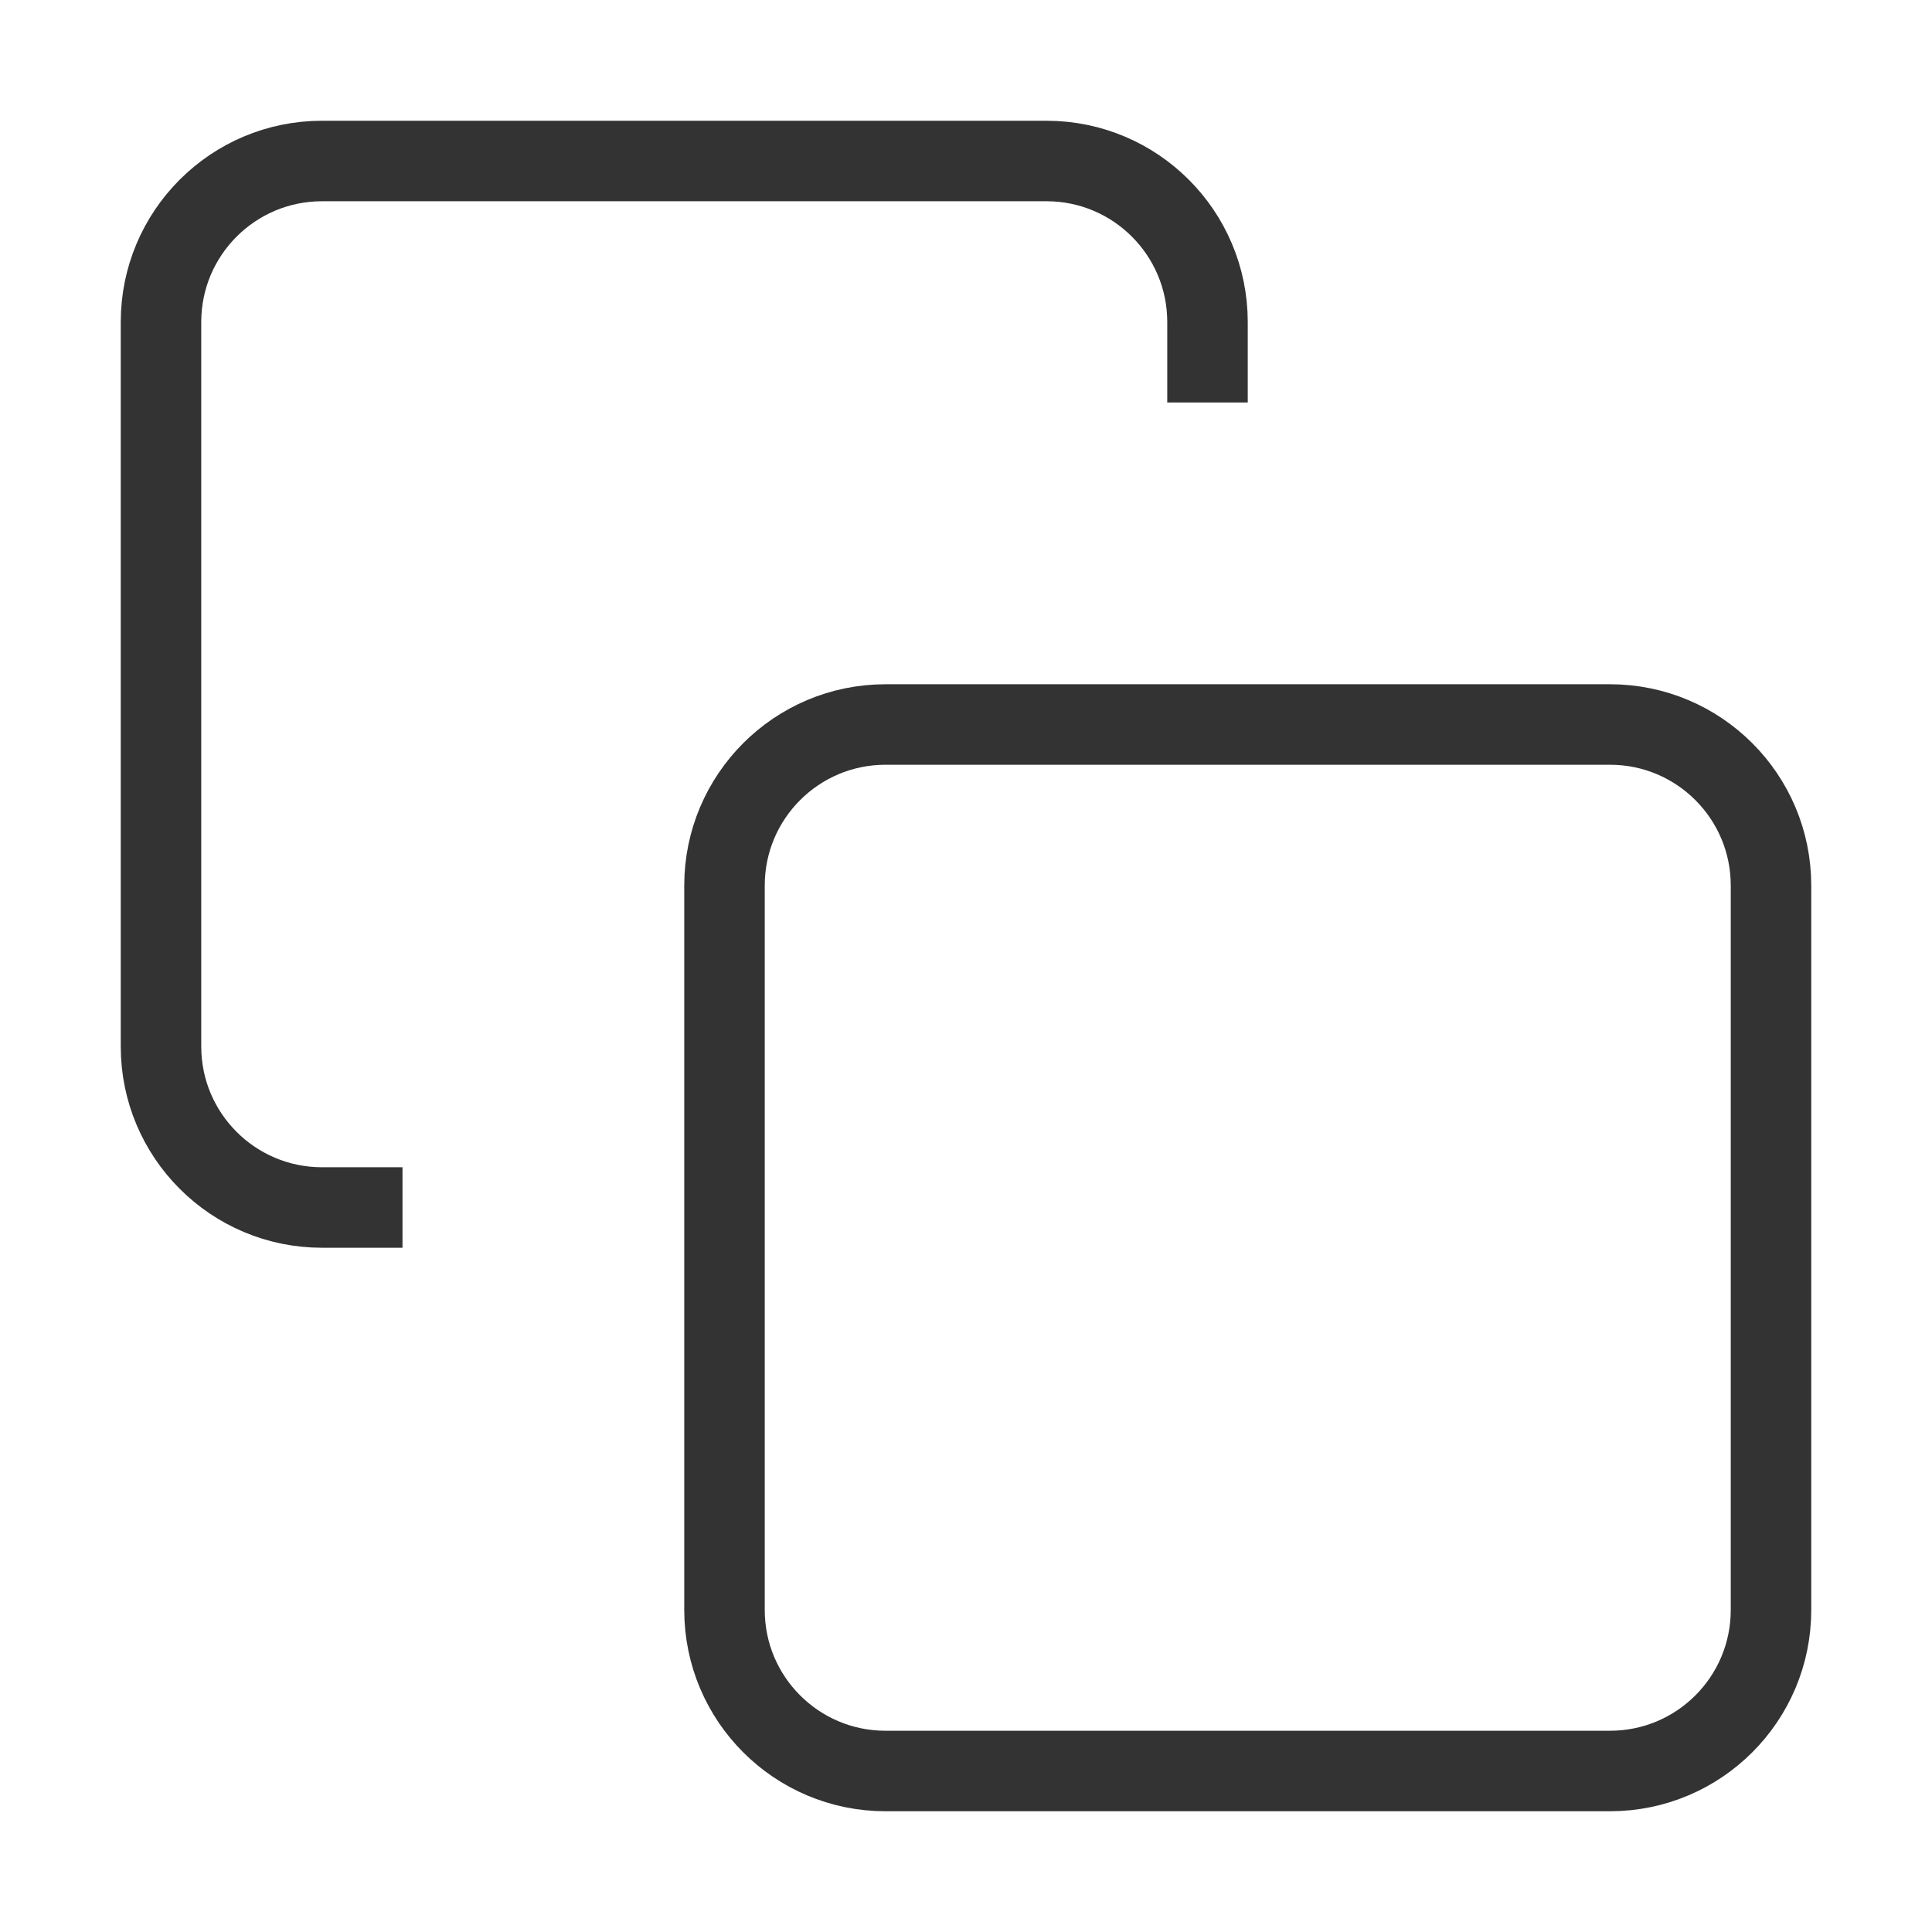
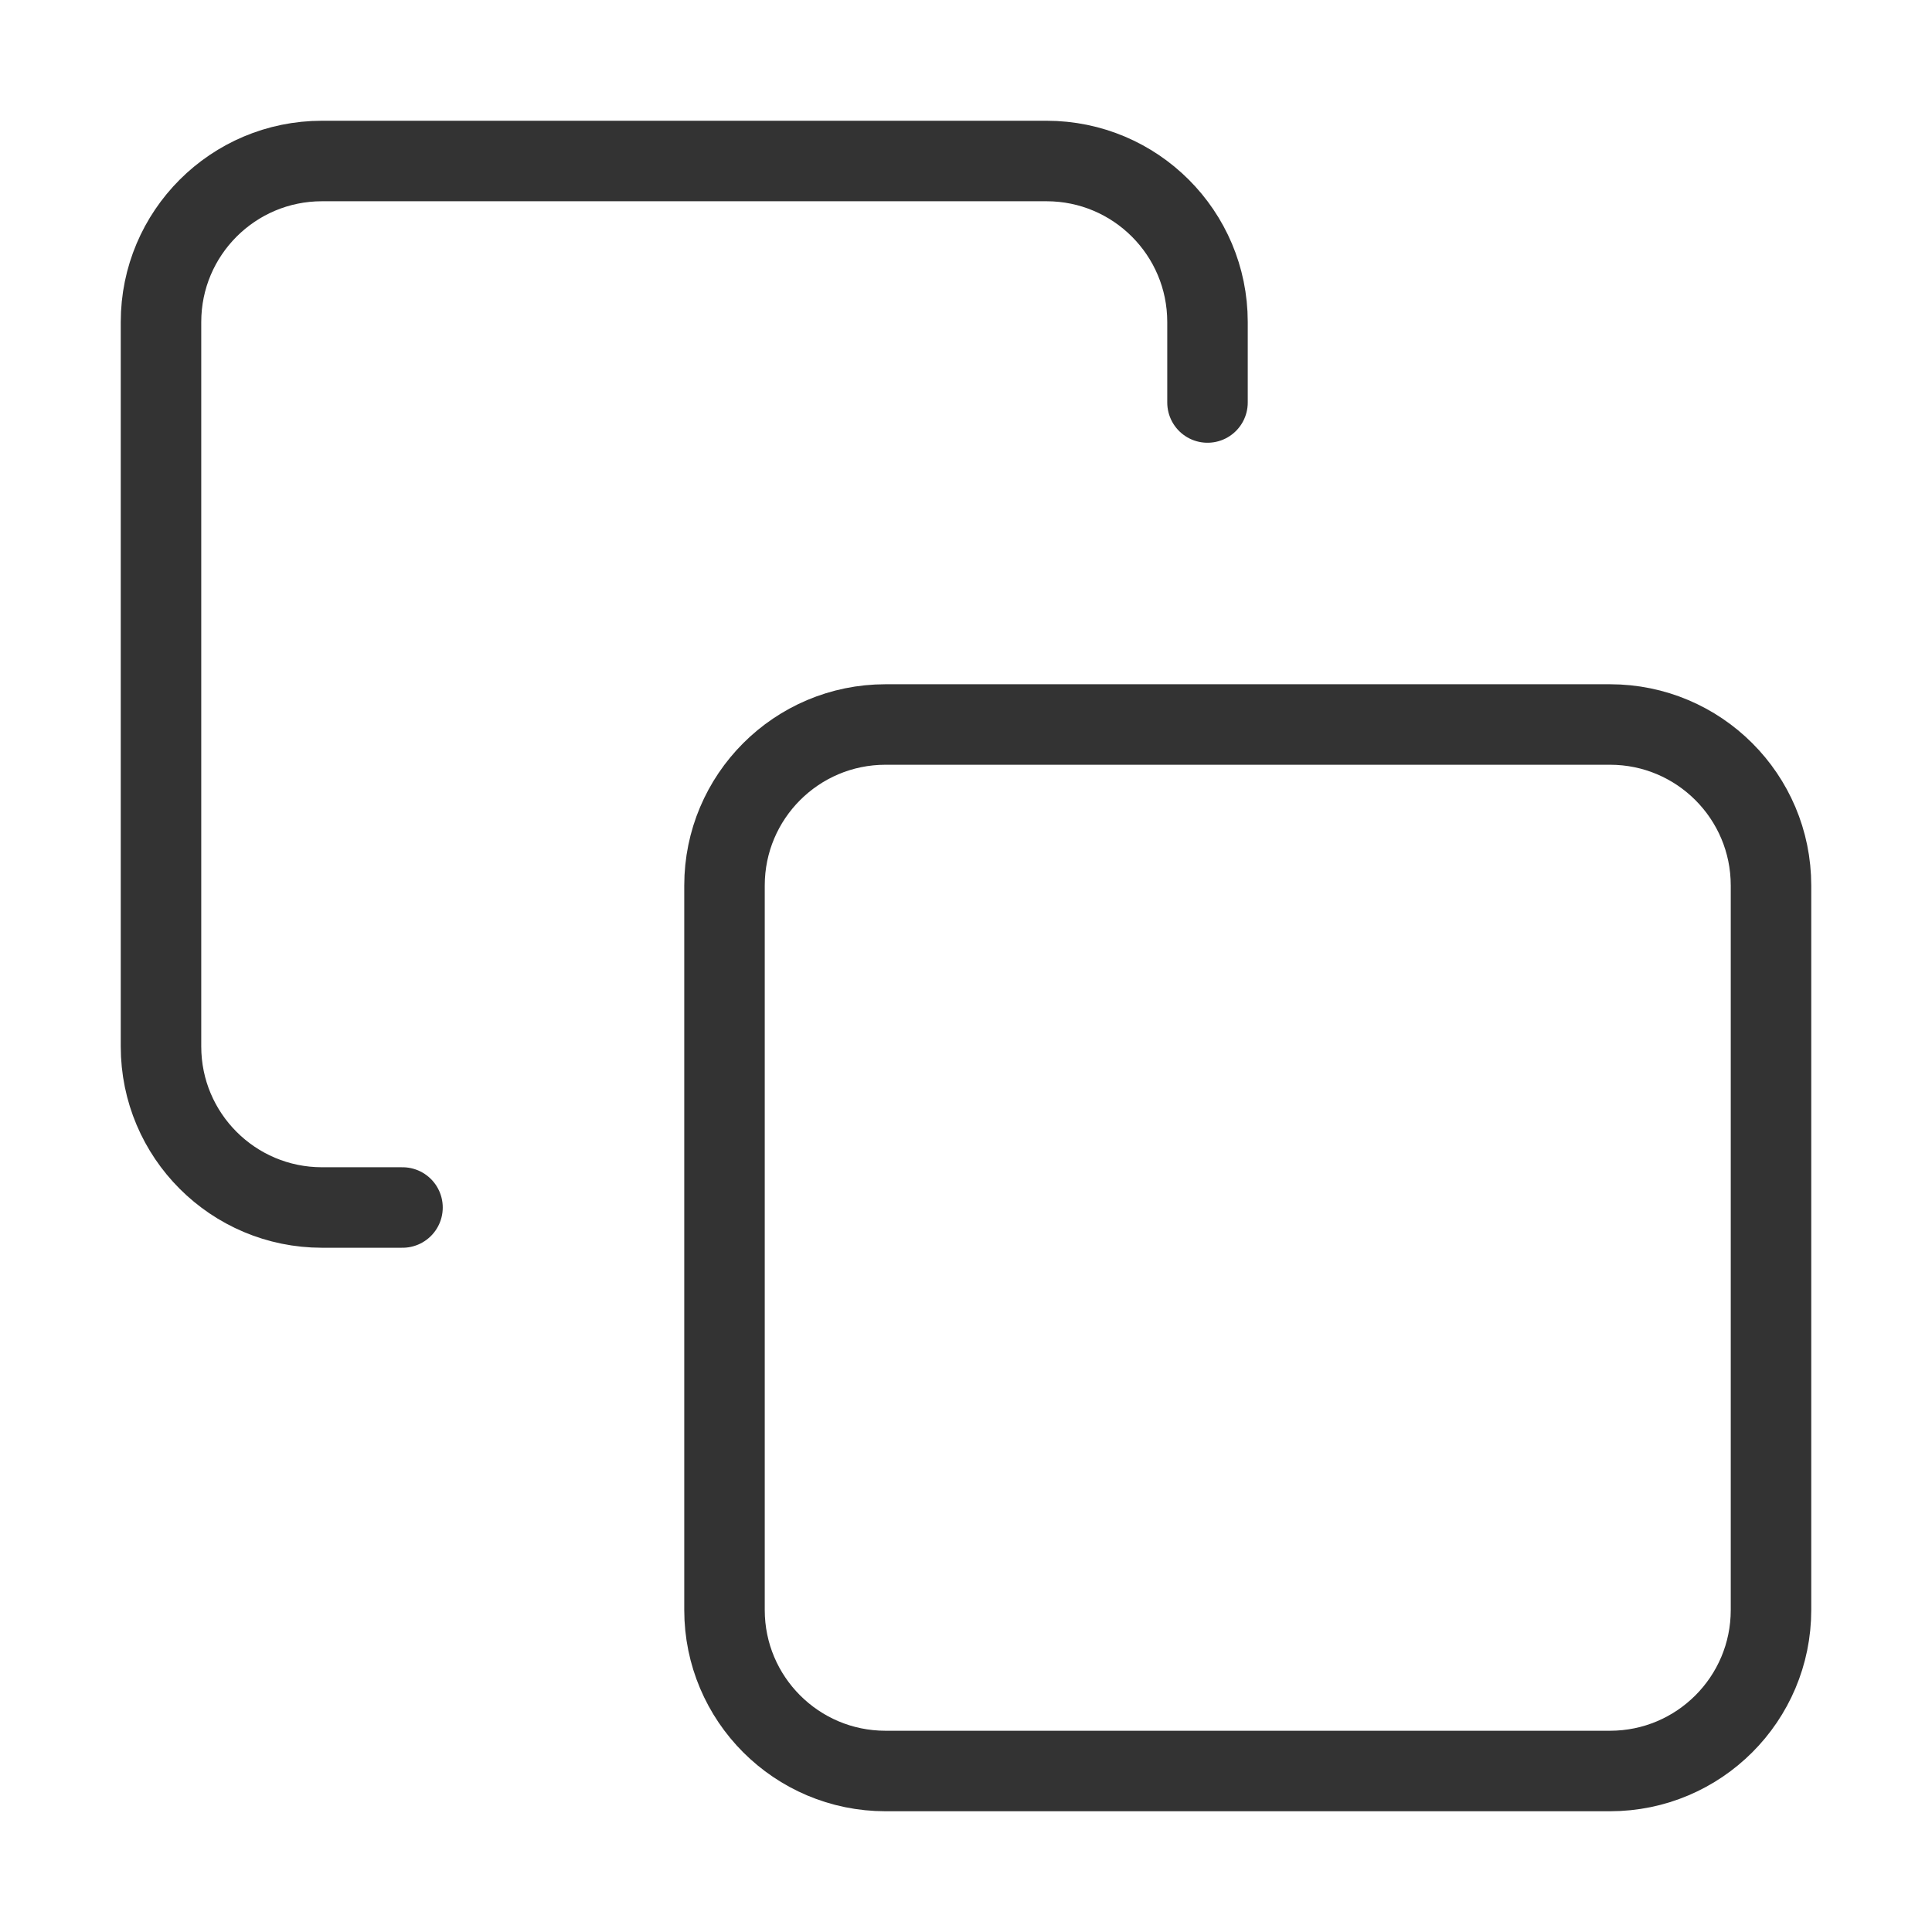
- <svg xmlns="http://www.w3.org/2000/svg" width="24" height="24" viewBox="0 0 24 24" fill="none" stroke="#333" strokeWidth="1" strokeLinecap="round" strokeLinejoin="round" class="feather feather-copy">
+ <svg xmlns="http://www.w3.org/2000/svg" width="24" height="24" viewBox="0 0 24 24" fill="none" stroke="#333" stroke-width="1" stroke-linecap="round" stroke-linejoin="round" class="feather feather-copy">
  <rect x="9" y="9" width="13" height="13" rx="2" ry="2" />
  <path d="M5 15H4a2 2 0 0 1-2-2V4a2 2 0 0 1 2-2h9a2 2 0 0 1 2 2v1" />
</svg>
